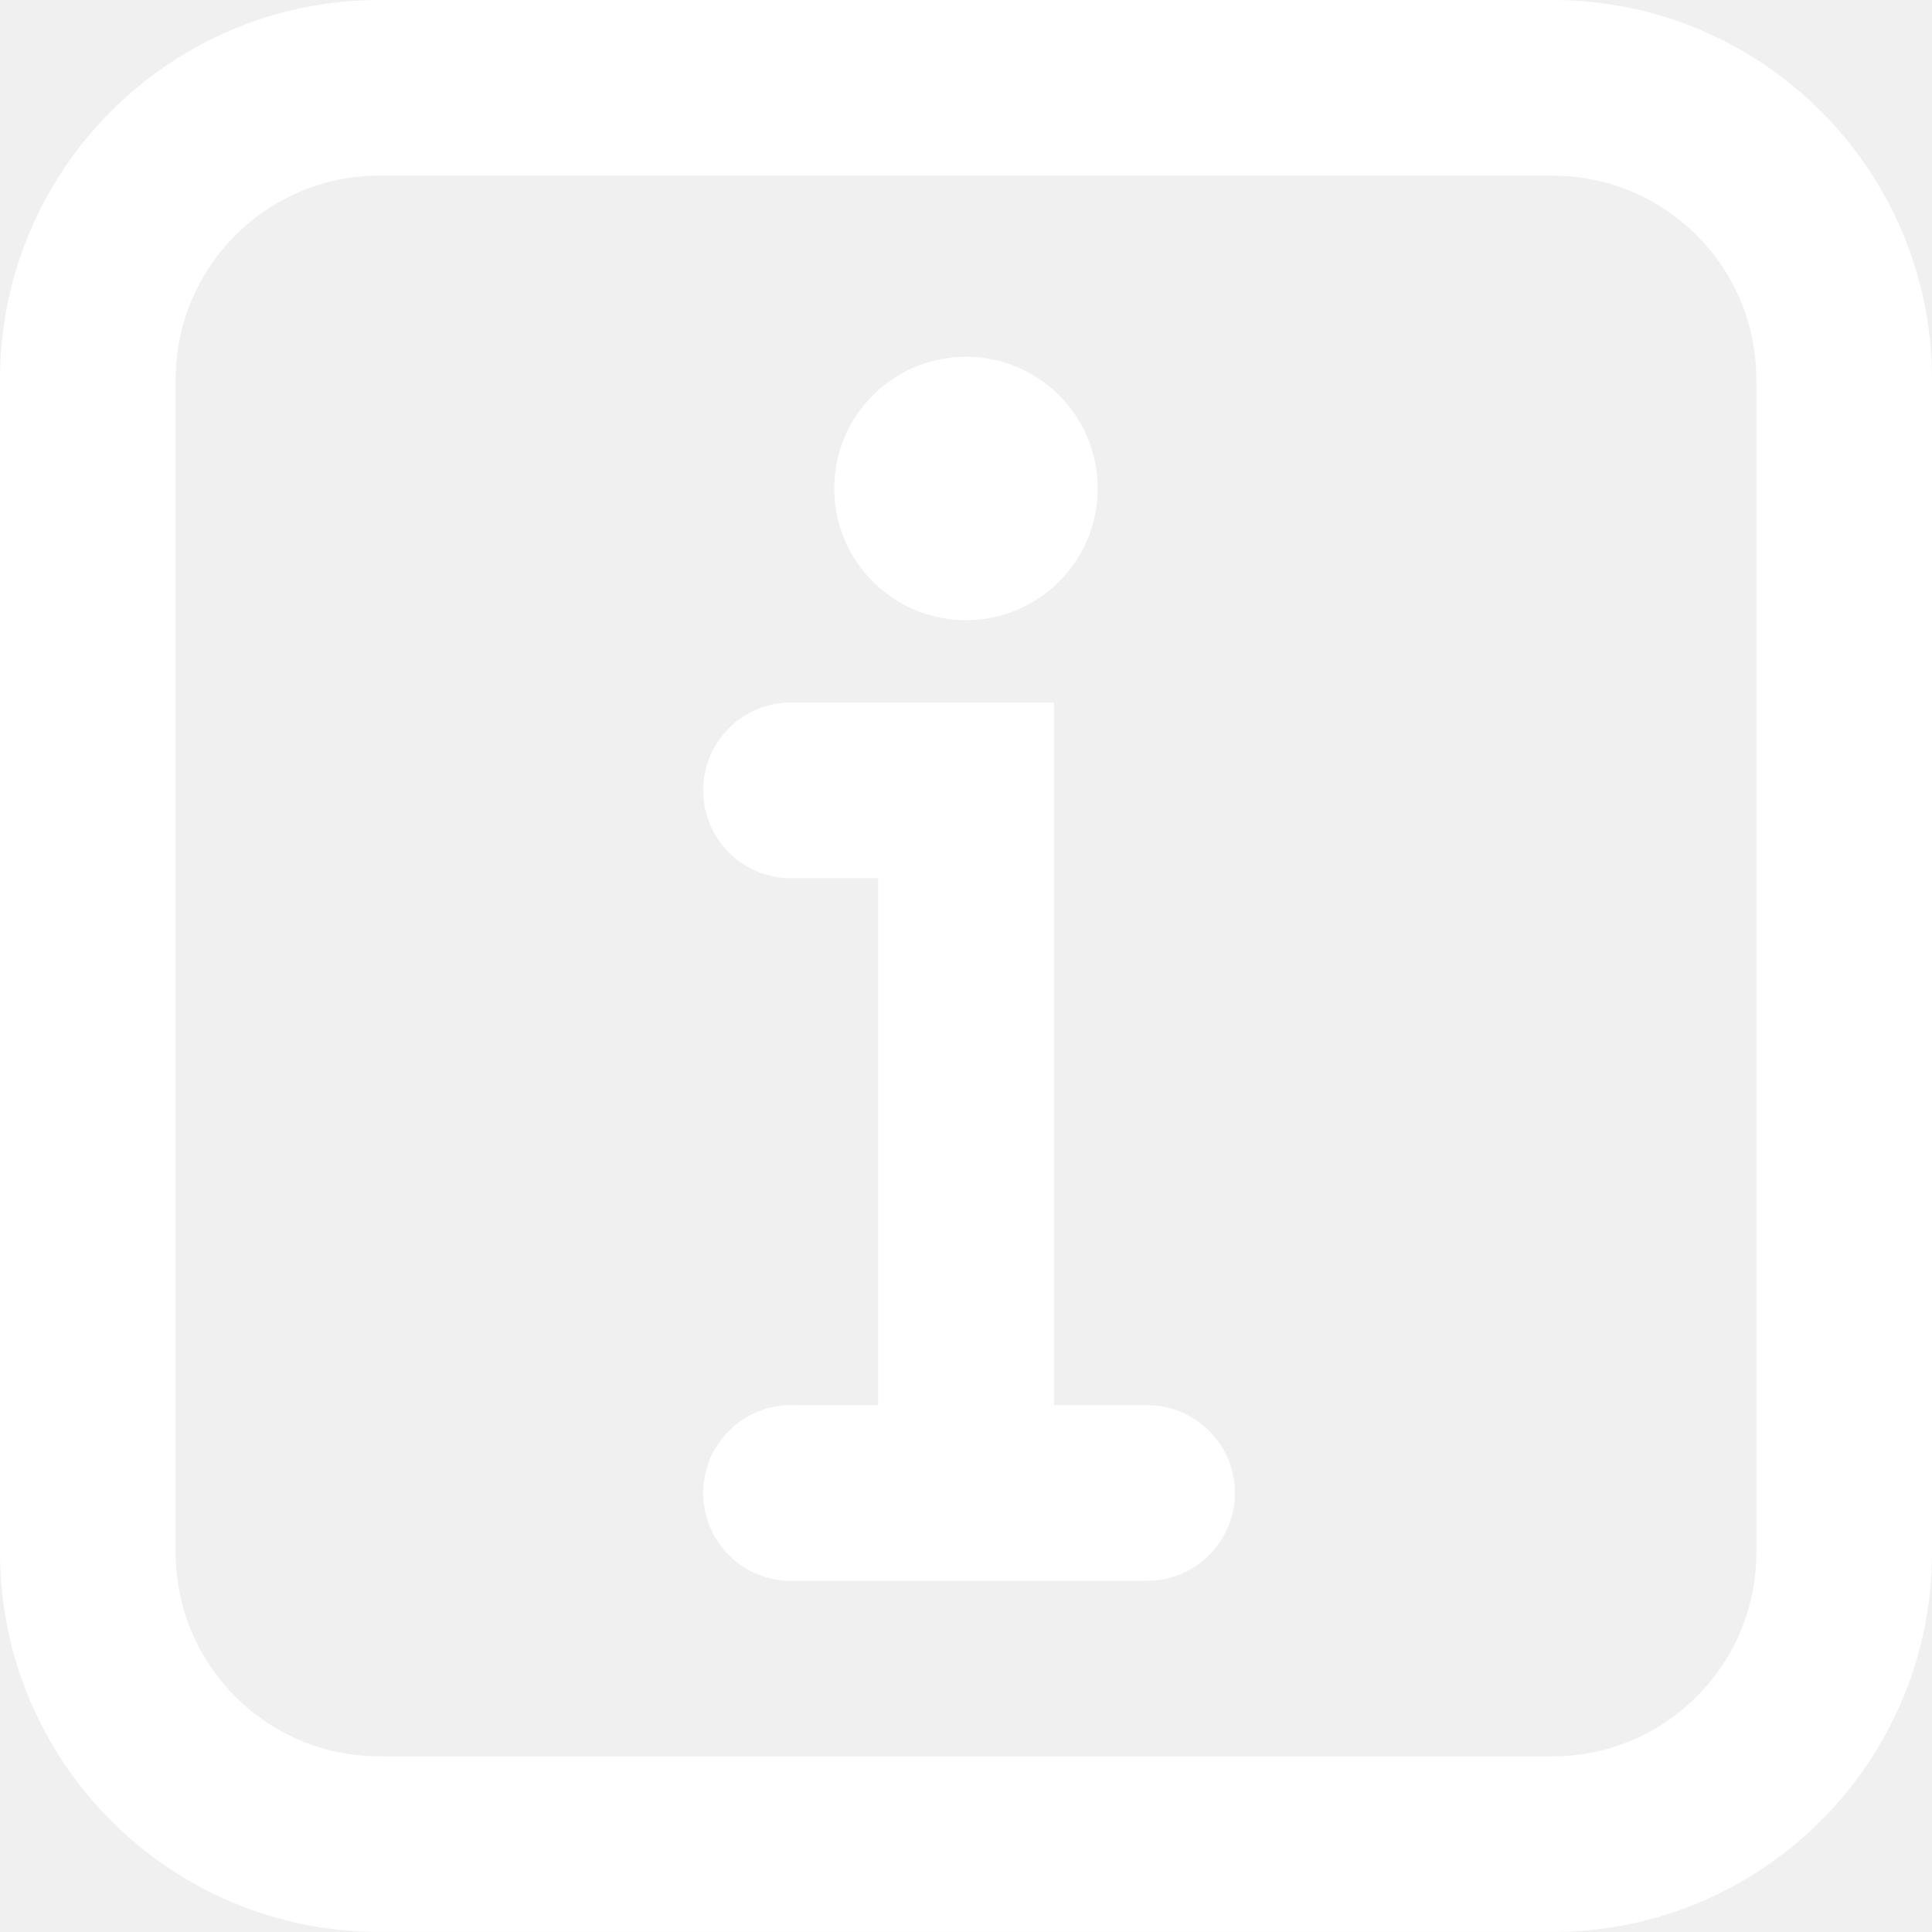
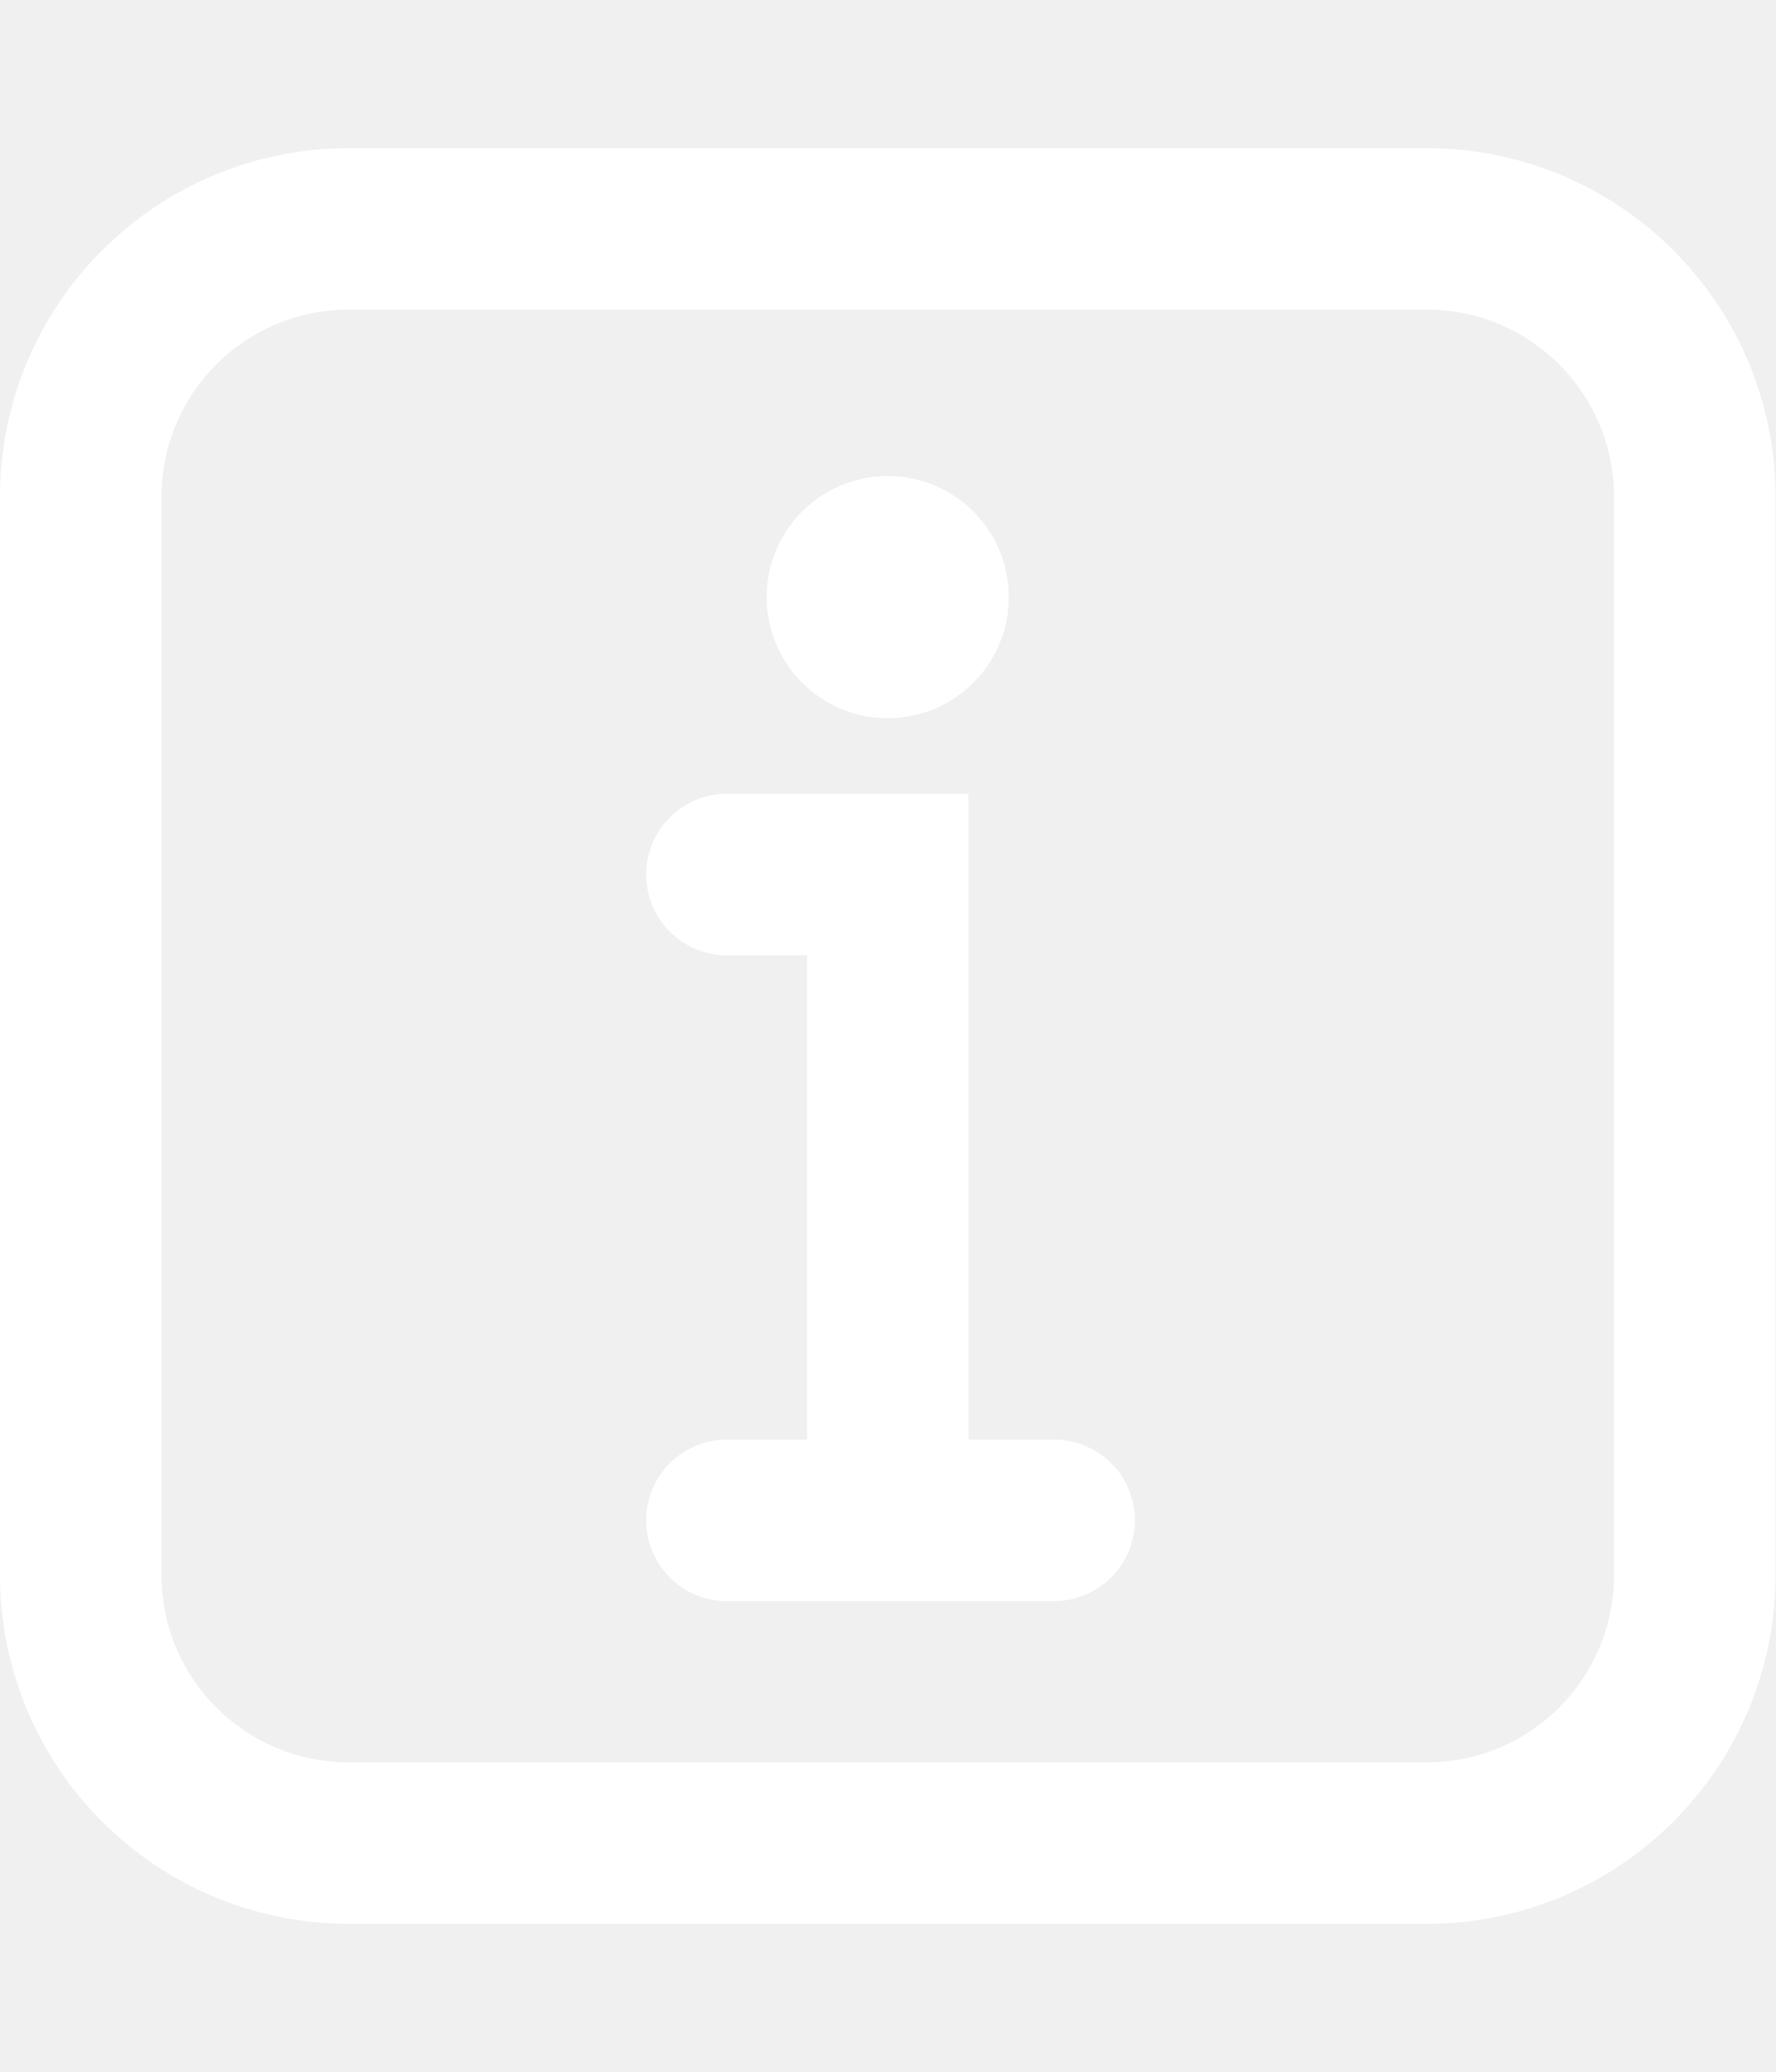
- <svg xmlns="http://www.w3.org/2000/svg" id="About" width="37.341" height="37.341" viewBox="0 0 37.341 37.341">
+ <svg xmlns="http://www.w3.org/2000/svg" id="About" width="32" height="37.341" viewBox="0 0 37.341 37.341">
  <path id="Path_57" data-name="Path 57" d="M42.341,12.335A7.335,7.335,0,0,0,35.006,5H12.335A7.335,7.335,0,0,0,5,12.335v22.67a7.335,7.335,0,0,0,7.335,7.335H35.006a7.335,7.335,0,0,0,7.335-7.335Zm-3.395,22.67a3.94,3.94,0,0,1-3.94,3.941H12.335a3.94,3.94,0,0,1-3.94-3.941V12.335a3.94,3.94,0,0,1,3.94-3.941H35.006a3.94,3.94,0,0,1,3.94,3.941ZM28.868,33.854a1.7,1.7,0,0,1-1.7,1.7H20.382a1.7,1.7,0,1,1,0-3.395h1.591V21.973H20.382a1.7,1.7,0,1,1,0-3.395h4.986V32.157h1.8A1.7,1.7,0,0,1,28.868,33.854ZM21.124,14.441a2.546,2.546,0,1,1,2.546,2.546A2.546,2.546,0,0,1,21.124,14.441Z" transform="translate(-5 -5)" fill="#fff" />
</svg>
